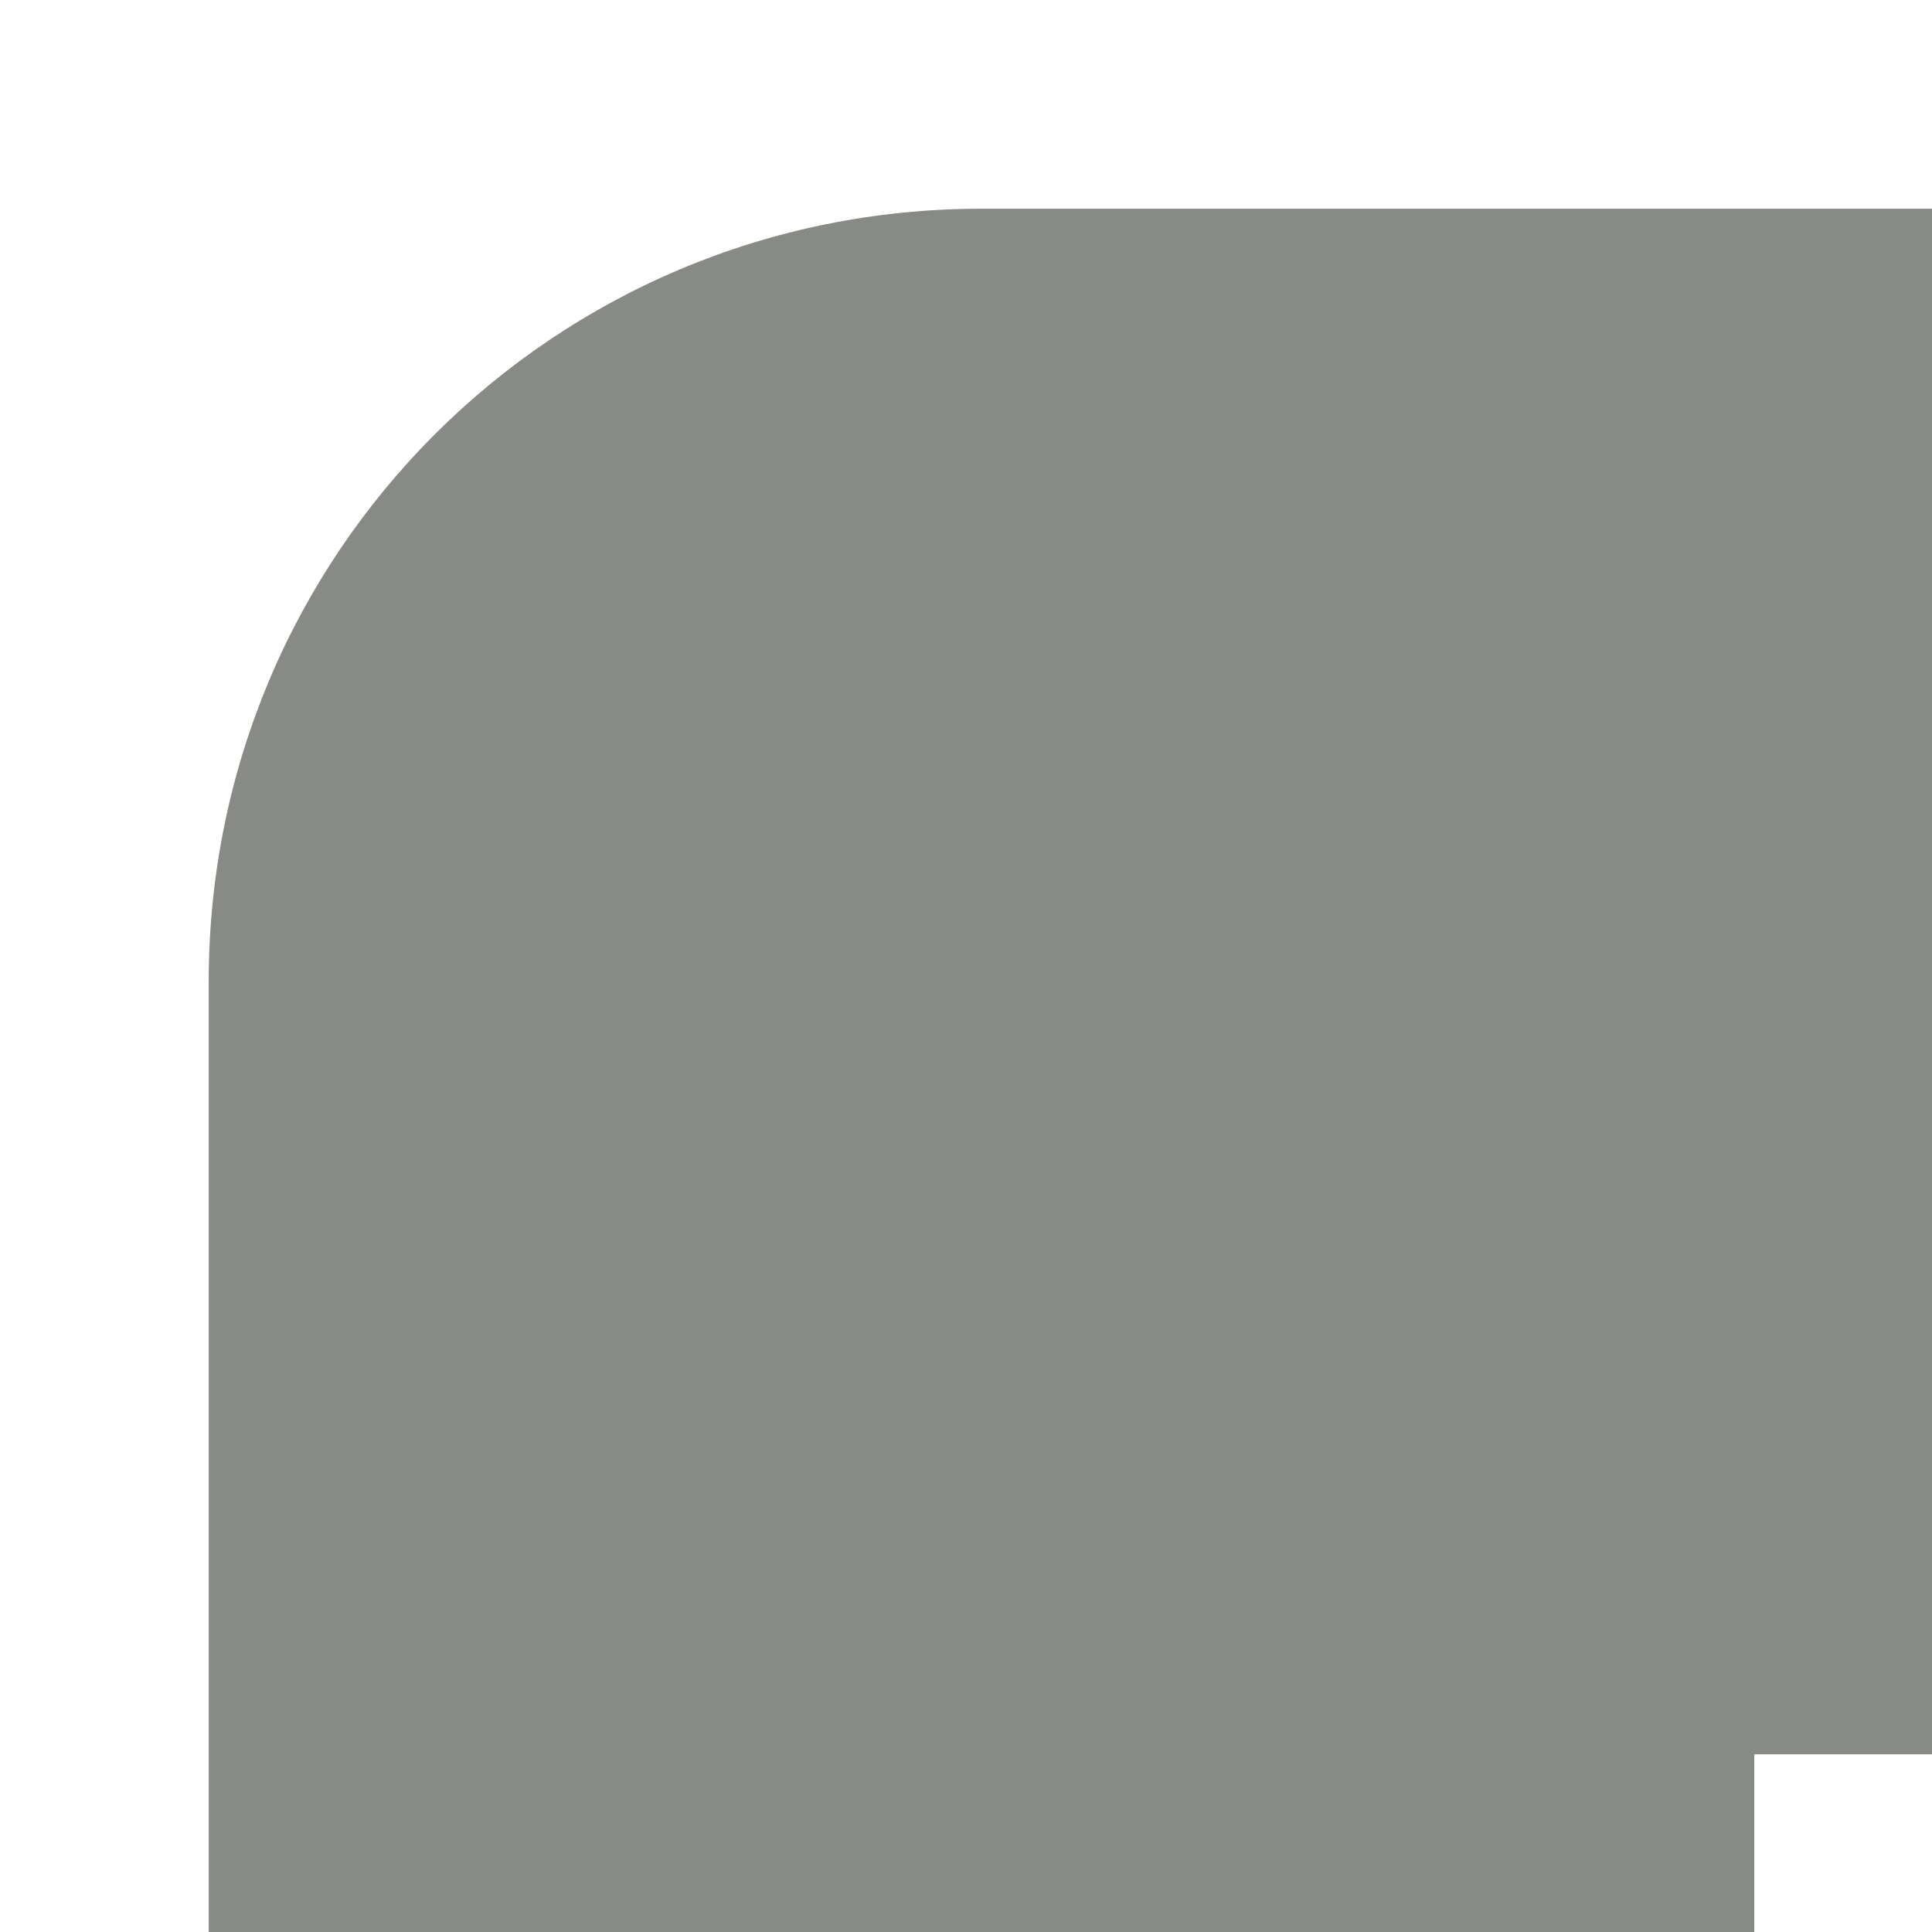
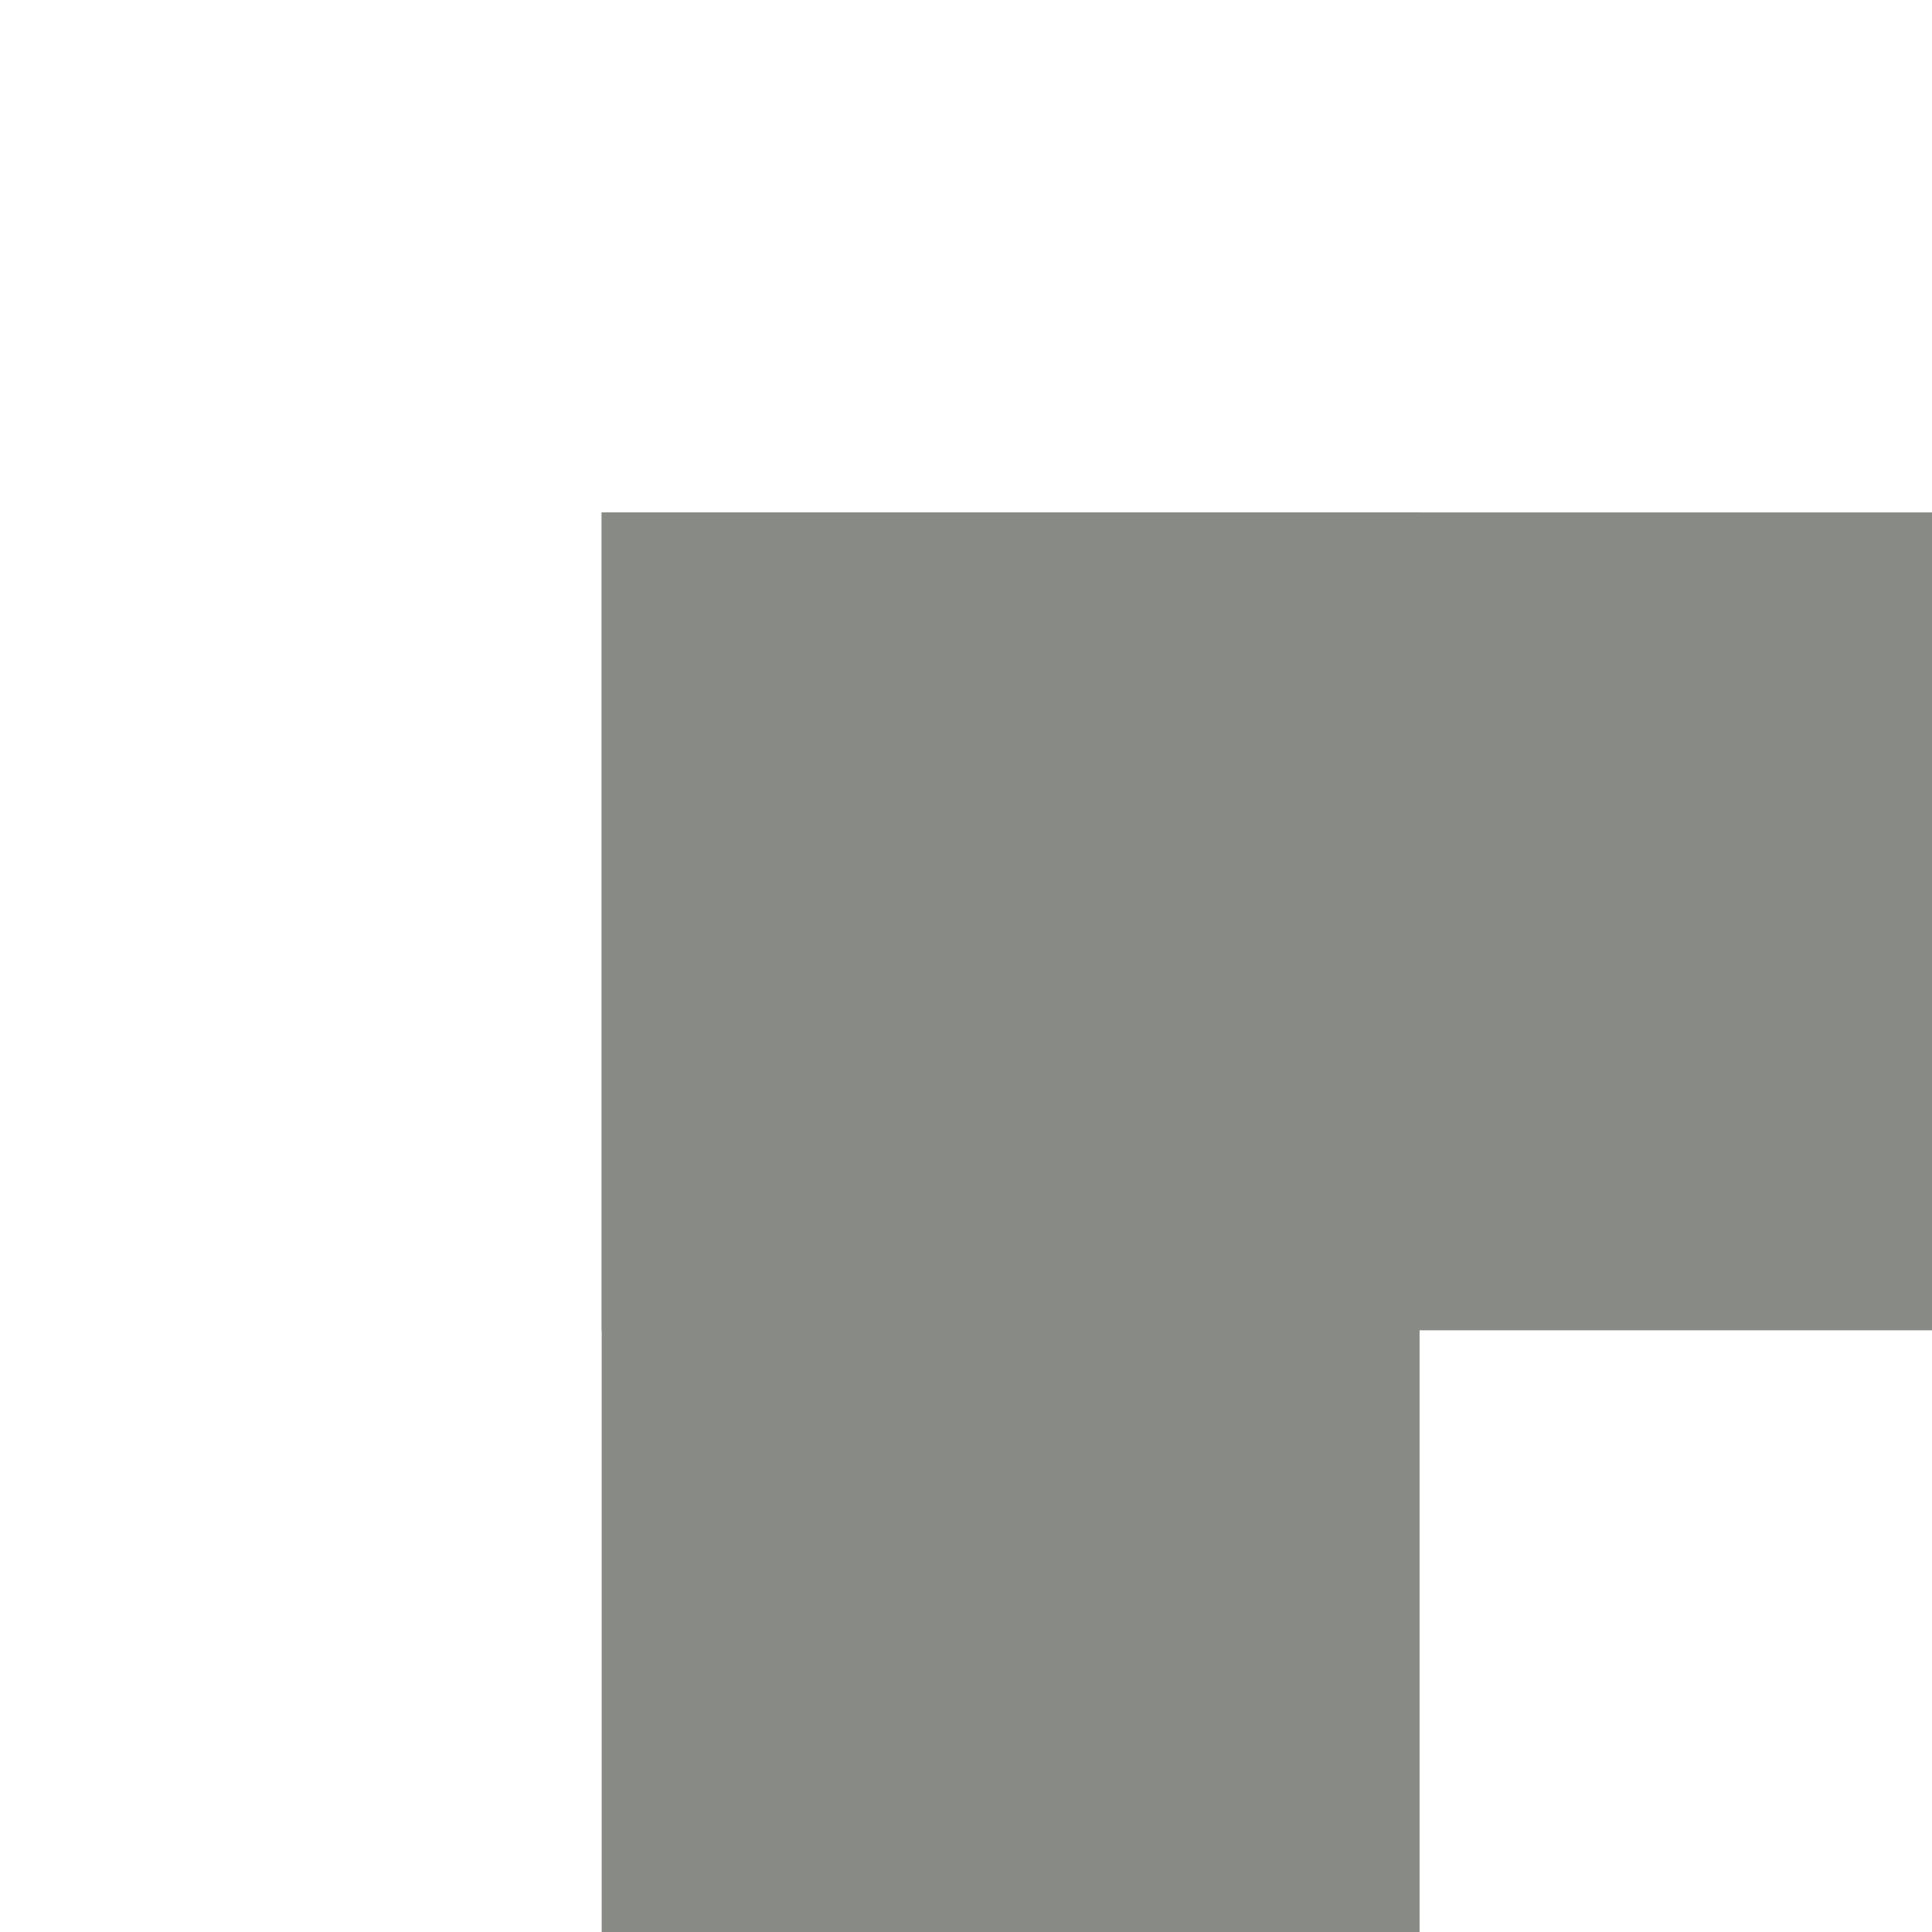
- <svg xmlns="http://www.w3.org/2000/svg" version="1.1" height="177.165px" width="177.165px" id="svg1">
+ <svg xmlns="http://www.w3.org/2000/svg" id="svg1" width="177.165px" height="177.165px" version="1.1">
  <defs id="defs3">
    <defs id="defs828">
      <defs id="defs829" />
      <defs id="defs837" />
    </defs>
  </defs>
-   <g style="fill:#888a85;fill-opacity:1" transform="translate(177.1654,531.4961)" id="g8273">
-     <g style="fill:#888a85;fill-opacity:1" id="g8257">
-       <path id="rect2083" d="M -87.16,-512.357 C -126.42,-512.357 -158.026,-480.751 -158.026,-441.491 C -158.026,-264.326 -158.026,-87.16 -158.026,90.005 C -158.026,129.265 -126.42,160.871 -87.16,160.871 C 90.005,160.871 267.171,160.871 444.336,160.871 C 483.596,160.871 515.202,129.265 515.202,90.005 C 515.202,-87.16 515.202,-264.326 515.202,-441.491 C 515.202,-480.751 483.596,-512.357 444.336,-512.357 C 267.171,-512.357 90.005,-512.357 -87.16,-512.357 z M -16.294,-370.625 C 54.572,-370.625 125.438,-370.625 196.304,-370.625 C 196.304,-299.759 196.304,-228.893 196.304,-158.026 C 125.438,-158.026 54.572,-158.026 -16.294,-158.026 C -16.294,-228.893 -16.294,-299.759 -16.294,-370.625 z M 338.037,-370.625 C 349.848,-370.625 361.659,-370.625 373.47,-370.625 C 373.47,-299.759 373.47,-228.893 373.47,-158.026 C 361.659,-158.026 349.848,-158.026 338.037,-158.026 C 338.037,-228.893 338.037,-299.759 338.037,-370.625 z M -16.294,-16.294 C 54.572,-16.294 125.438,-16.294 196.304,-16.294 C 196.304,-4.483 196.304,7.328 196.304,19.139 C 125.438,19.139 54.572,19.139 -16.294,19.139 C -16.294,7.328 -16.294,-4.483 -16.294,-16.294 z M 338.037,-16.294 C 349.848,-16.294 361.659,-16.294 373.47,-16.294 C 373.47,-4.483 373.47,7.328 373.47,19.139 C 361.659,19.139 349.848,19.139 338.037,19.139 C 338.037,7.328 338.037,-4.483 338.037,-16.294 z " style="fill:#888a85;fill-opacity:1;stroke:none;stroke-width:6.25;stroke-linecap:round;stroke-linejoin:round;stroke-miterlimit:4;stroke-dasharray:none;stroke-opacity:1" />
-       <path id="rect2055" d="M -88.583,-496.063 C -118.028,-496.063 -141.732,-472.358 -141.732,-442.913 L -141.732,88.583 C -141.732,118.028 -118.028,141.732 -88.583,141.732 L 442.913,141.732 C 472.358,141.732 496.063,118.028 496.063,88.583 L 496.063,-442.913 C 496.063,-472.358 472.358,-496.063 442.913,-496.063 L -88.583,-496.063 z M -35.433,-389.764 L 212.598,-389.764 L 212.598,-141.732 L -35.433,-141.732 L -35.433,-389.764 z M 318.898,-389.764 L 389.764,-389.764 L 389.764,-141.732 L 318.898,-141.732 L 318.898,-389.764 z M -35.433,-35.433 L 212.598,-35.433 L 212.598,35.433 L -35.433,35.433 L -35.433,-35.433 z M 318.898,-35.433 L 389.764,-35.433 L 389.764,35.433 L 318.898,35.433 L 318.898,-35.433 z " style="fill:#888a85;fill-opacity:1;stroke:none;stroke-width:6.25;stroke-linecap:round;stroke-linejoin:round;stroke-miterlimit:4;stroke-dasharray:none;stroke-opacity:1" />
-       <path id="rect2069" d="M -88.583,-478.346 C -108.213,-478.346 -124.016,-462.543 -124.016,-442.913 L -124.016,88.583 C -124.016,108.213 -108.213,124.016 -88.583,124.016 L 442.913,124.016 C 462.543,124.016 478.346,108.213 478.346,88.583 L 478.346,-442.913 C 478.346,-462.543 462.543,-478.346 442.913,-478.346 L -88.583,-478.346 z M -53.15,-407.48 L 230.315,-407.48 L 230.315,-124.016 L -53.15,-124.016 L -53.15,-407.48 z M 301.181,-407.48 L 407.48,-407.48 L 407.48,-124.016 L 301.181,-124.016 L 301.181,-407.48 z M -53.15,-53.15 L 230.315,-53.15 L 230.315,53.15 L -53.15,53.15 L -53.15,-53.15 z M 301.181,-53.15 L 407.48,-53.15 L 407.48,53.15 L 301.181,53.15 L 301.181,-53.15 z " style="fill:#888a85;fill-opacity:1;stroke:none;stroke-width:6.25;stroke-linecap:round;stroke-linejoin:round;stroke-miterlimit:4;stroke-dasharray:none;stroke-opacity:1" />
-       <path id="rect5074" d="M -77.967,-467.731 C -97.57,-467.731 -113.4,-451.901 -113.4,-432.298 L -113.4,63.765 C -113.4,78.336 -103.227,88.225 -90.701,93.662 C -93.663,90.523 -95.683,86.159 -95.683,81.482 L -95.683,-432.298 C -95.683,-442.018 -87.687,-450.014 -77.967,-450.014 L 435.813,-450.014 C 440.49,-450.014 444.854,-447.994 447.993,-445.031 C 442.556,-457.558 432.667,-467.731 418.096,-467.731 L -77.967,-467.731 z " style="fill:#888a85;fill-opacity:1;stroke:none;stroke-width:6.25;stroke-linecap:round;stroke-linejoin:round;stroke-miterlimit:4;stroke-dasharray:none;stroke-opacity:1" />
-       <path id="rect5084" d="M 235.948,-409.045 C 238.949,-405.865 240.931,-401.602 240.931,-396.865 L 240.931,-131.117 C 240.931,-121.27 233.061,-113.4 223.214,-113.4 L -42.534,-113.4 C -47.272,-113.4 -51.534,-115.382 -54.714,-118.383 C -49.277,-105.856 -39.388,-95.683 -24.817,-95.683 L 223.214,-95.683 C 242.817,-95.683 258.647,-111.513 258.647,-131.117 L 258.647,-379.148 C 258.647,-393.719 248.475,-403.608 235.948,-409.045 z " style="fill:#888a85;fill-opacity:1;stroke:none;stroke-width:6.25;stroke-linecap:round;stroke-linejoin:round;stroke-miterlimit:4;stroke-dasharray:none;stroke-opacity:1" />
-       <path id="rect5815" d="M 413.113,-409.045 C 416.114,-405.865 418.096,-401.602 418.096,-396.865 L 418.096,-131.117 C 418.096,-121.27 410.226,-113.4 400.38,-113.4 L 311.797,-113.4 C 307.059,-113.4 302.796,-115.382 299.617,-118.383 C 305.049,-105.867 314.955,-95.683 329.513,-95.683 L 400.38,-95.683 C 419.965,-95.683 435.813,-111.531 435.813,-131.117 L 435.813,-379.148 C 435.813,-393.706 425.629,-403.613 413.113,-409.045 z " style="fill:#888a85;fill-opacity:1;stroke:none;stroke-width:6.25;stroke-linecap:round;stroke-linejoin:round;stroke-miterlimit:4;stroke-dasharray:none;stroke-opacity:1" />
-       <path id="rect5817" d="M 413.113,-54.714 C 416.114,-51.534 418.096,-47.272 418.096,-42.534 L 418.096,46.049 C 418.096,55.895 410.226,63.765 400.38,63.765 L 311.797,63.765 C 307.059,63.765 302.796,61.784 299.617,58.783 C 305.08,71.37 314.872,81.482 329.513,81.482 L 400.38,81.482 C 420.077,81.482 435.813,65.747 435.813,46.049 L 435.813,-24.817 C 435.813,-39.459 425.701,-49.251 413.113,-54.714 z " style="fill:#888a85;fill-opacity:1;stroke:none;stroke-width:6.25;stroke-linecap:round;stroke-linejoin:round;stroke-miterlimit:4;stroke-dasharray:none;stroke-opacity:1" />
-       <path id="rect5819" d="M 235.948,-54.714 C 238.949,-51.534 240.931,-47.272 240.931,-42.534 C 240.931,-13.006 240.931,16.521 240.931,46.049 C 240.931,55.895 233.061,63.765 223.214,63.765 C 134.631,63.765 46.049,63.765 -42.534,63.765 C -47.272,63.765 -51.534,61.784 -54.714,58.783 C -49.251,71.37 -39.459,81.482 -24.817,81.482 C 57.86,81.482 140.537,81.482 223.214,81.482 C 242.912,81.482 258.647,65.747 258.647,46.049 C 258.647,22.427 258.647,-1.195 258.647,-24.817 C 258.647,-39.459 248.535,-49.251 235.948,-54.714 z " style="fill:#888a85;fill-opacity:1;stroke:none;stroke-width:6.25;stroke-linecap:round;stroke-linejoin:round;stroke-miterlimit:4;stroke-dasharray:none;stroke-opacity:1" />
-       <path id="path6556" d="M 439.592,-478.346 C 451.31,-478.346 460.63,-469.026 460.63,-457.308 C 460.63,-276.452 460.63,-95.595 460.63,85.261 C 460.63,96.979 451.31,106.299 439.592,106.299 C 258.735,106.299 77.879,106.299 -102.977,106.299 C -114.696,106.299 -124.016,96.979 -124.016,85.261 C -124.016,86.368 -124.016,87.475 -124.016,88.583 C -124.016,108.213 -108.213,124.016 -88.583,124.016 C 88.583,124.016 265.748,124.016 442.913,124.016 C 462.543,124.016 478.346,108.213 478.346,88.583 C 478.346,-88.583 478.346,-265.748 478.346,-442.913 C 478.346,-462.543 462.543,-478.346 442.913,-478.346 C 441.806,-478.346 440.699,-478.346 439.592,-478.346 z " style="fill:#888a85;fill-opacity:1;stroke:none;stroke-width:6.25;stroke-linecap:round;stroke-linejoin:round;stroke-miterlimit:4;stroke-dasharray:none;stroke-opacity:1" />
-       <path id="rect7287" d="M -49.828,-70.866 C -61.546,-70.866 -70.866,-61.546 -70.866,-49.828 L -70.866,32.111 C -70.866,42.561 -63.084,50.296 -53.15,52.042 L -53.15,-53.15 L 229.208,-53.15 C 227.461,-63.084 219.726,-70.866 209.277,-70.866 L -49.828,-70.866 z " style="fill:#888a85;fill-opacity:1;stroke:none;stroke-width:6.25;stroke-linecap:round;stroke-linejoin:round;stroke-miterlimit:4;stroke-dasharray:none;stroke-opacity:1" />
-       <path id="rect7289" d="M -49.828,-425.197 C -61.546,-425.197 -70.866,-415.877 -70.866,-404.158 L -70.866,-145.054 C -70.866,-134.604 -63.084,-126.869 -53.15,-125.123 L -53.15,-407.48 L 229.208,-407.48 C 227.461,-417.414 219.726,-425.197 209.277,-425.197 L -49.828,-425.197 z " style="fill:#888a85;fill-opacity:1;stroke:none;stroke-width:6.25;stroke-linecap:round;stroke-linejoin:round;stroke-miterlimit:4;stroke-dasharray:none;stroke-opacity:1" />
-       <path id="rect7291" d="M 304.503,-425.197 C 292.785,-425.197 283.465,-415.877 283.465,-404.158 L 283.465,-145.054 C 283.465,-134.604 291.247,-126.869 301.181,-125.123 L 301.181,-407.48 L 406.373,-407.48 C 404.627,-417.414 396.892,-425.197 386.442,-425.197 L 304.503,-425.197 z " style="fill:#888a85;fill-opacity:1;stroke:none;stroke-width:6.25;stroke-linecap:round;stroke-linejoin:round;stroke-miterlimit:4;stroke-dasharray:none;stroke-opacity:1" />
-       <path id="rect7293" d="M 304.503,-70.866 C 292.785,-70.866 283.465,-61.546 283.465,-49.828 L 283.465,32.111 C 283.465,42.561 291.247,50.296 301.181,52.042 L 301.181,-53.15 L 406.373,-53.15 C 404.627,-63.084 396.892,-70.866 386.442,-70.866 L 304.503,-70.866 z " style="fill:#888a85;fill-opacity:1;stroke:none;stroke-width:6.25;stroke-linecap:round;stroke-linejoin:round;stroke-miterlimit:4;stroke-dasharray:none;stroke-opacity:1" />
-     </g>
-   </g>
+   <rect transform="matrix(0,1,-1,0,0,0)" style="color:#000000;clip-rule:nonzero;display:inline;overflow:visible;visibility:visible;opacity:1;isolation:auto;mix-blend-mode:normal;color-interpolation:sRGB;color-interpolation-filters:linearRGB;solid-color:#000000;solid-opacity:1;fill:#888a85;fill-opacity:1;fill-rule:nonzero;stroke:#888a85;stroke-width:17.759;stroke-linecap:round;stroke-linejoin:miter;stroke-miterlimit:4;stroke-dasharray:none;stroke-dashoffset:0;stroke-opacity:1;marker:none;color-rendering:auto;image-rendering:auto;shape-rendering:auto;text-rendering:auto;enable-background:accumulate" id="rect6160" width="57.241" height="132.241" x="55.869" y="-196.296" />
+   <rect y="-188.11" x="-121.296" height="132.241" width="57.241" id="rect6179" style="color:#000000;clip-rule:nonzero;display:inline;overflow:visible;visibility:visible;opacity:1;isolation:auto;mix-blend-mode:normal;color-interpolation:sRGB;color-interpolation-filters:linearRGB;solid-color:#000000;solid-opacity:1;fill:#888a85;fill-opacity:1;fill-rule:nonzero;stroke:#888a85;stroke-width:17.759;stroke-linecap:round;stroke-linejoin:miter;stroke-miterlimit:4;stroke-dasharray:none;stroke-dashoffset:0;stroke-opacity:1;marker:none;color-rendering:auto;image-rendering:auto;shape-rendering:auto;text-rendering:auto;enable-background:accumulate" transform="scale(-1,-1)" />
</svg>
